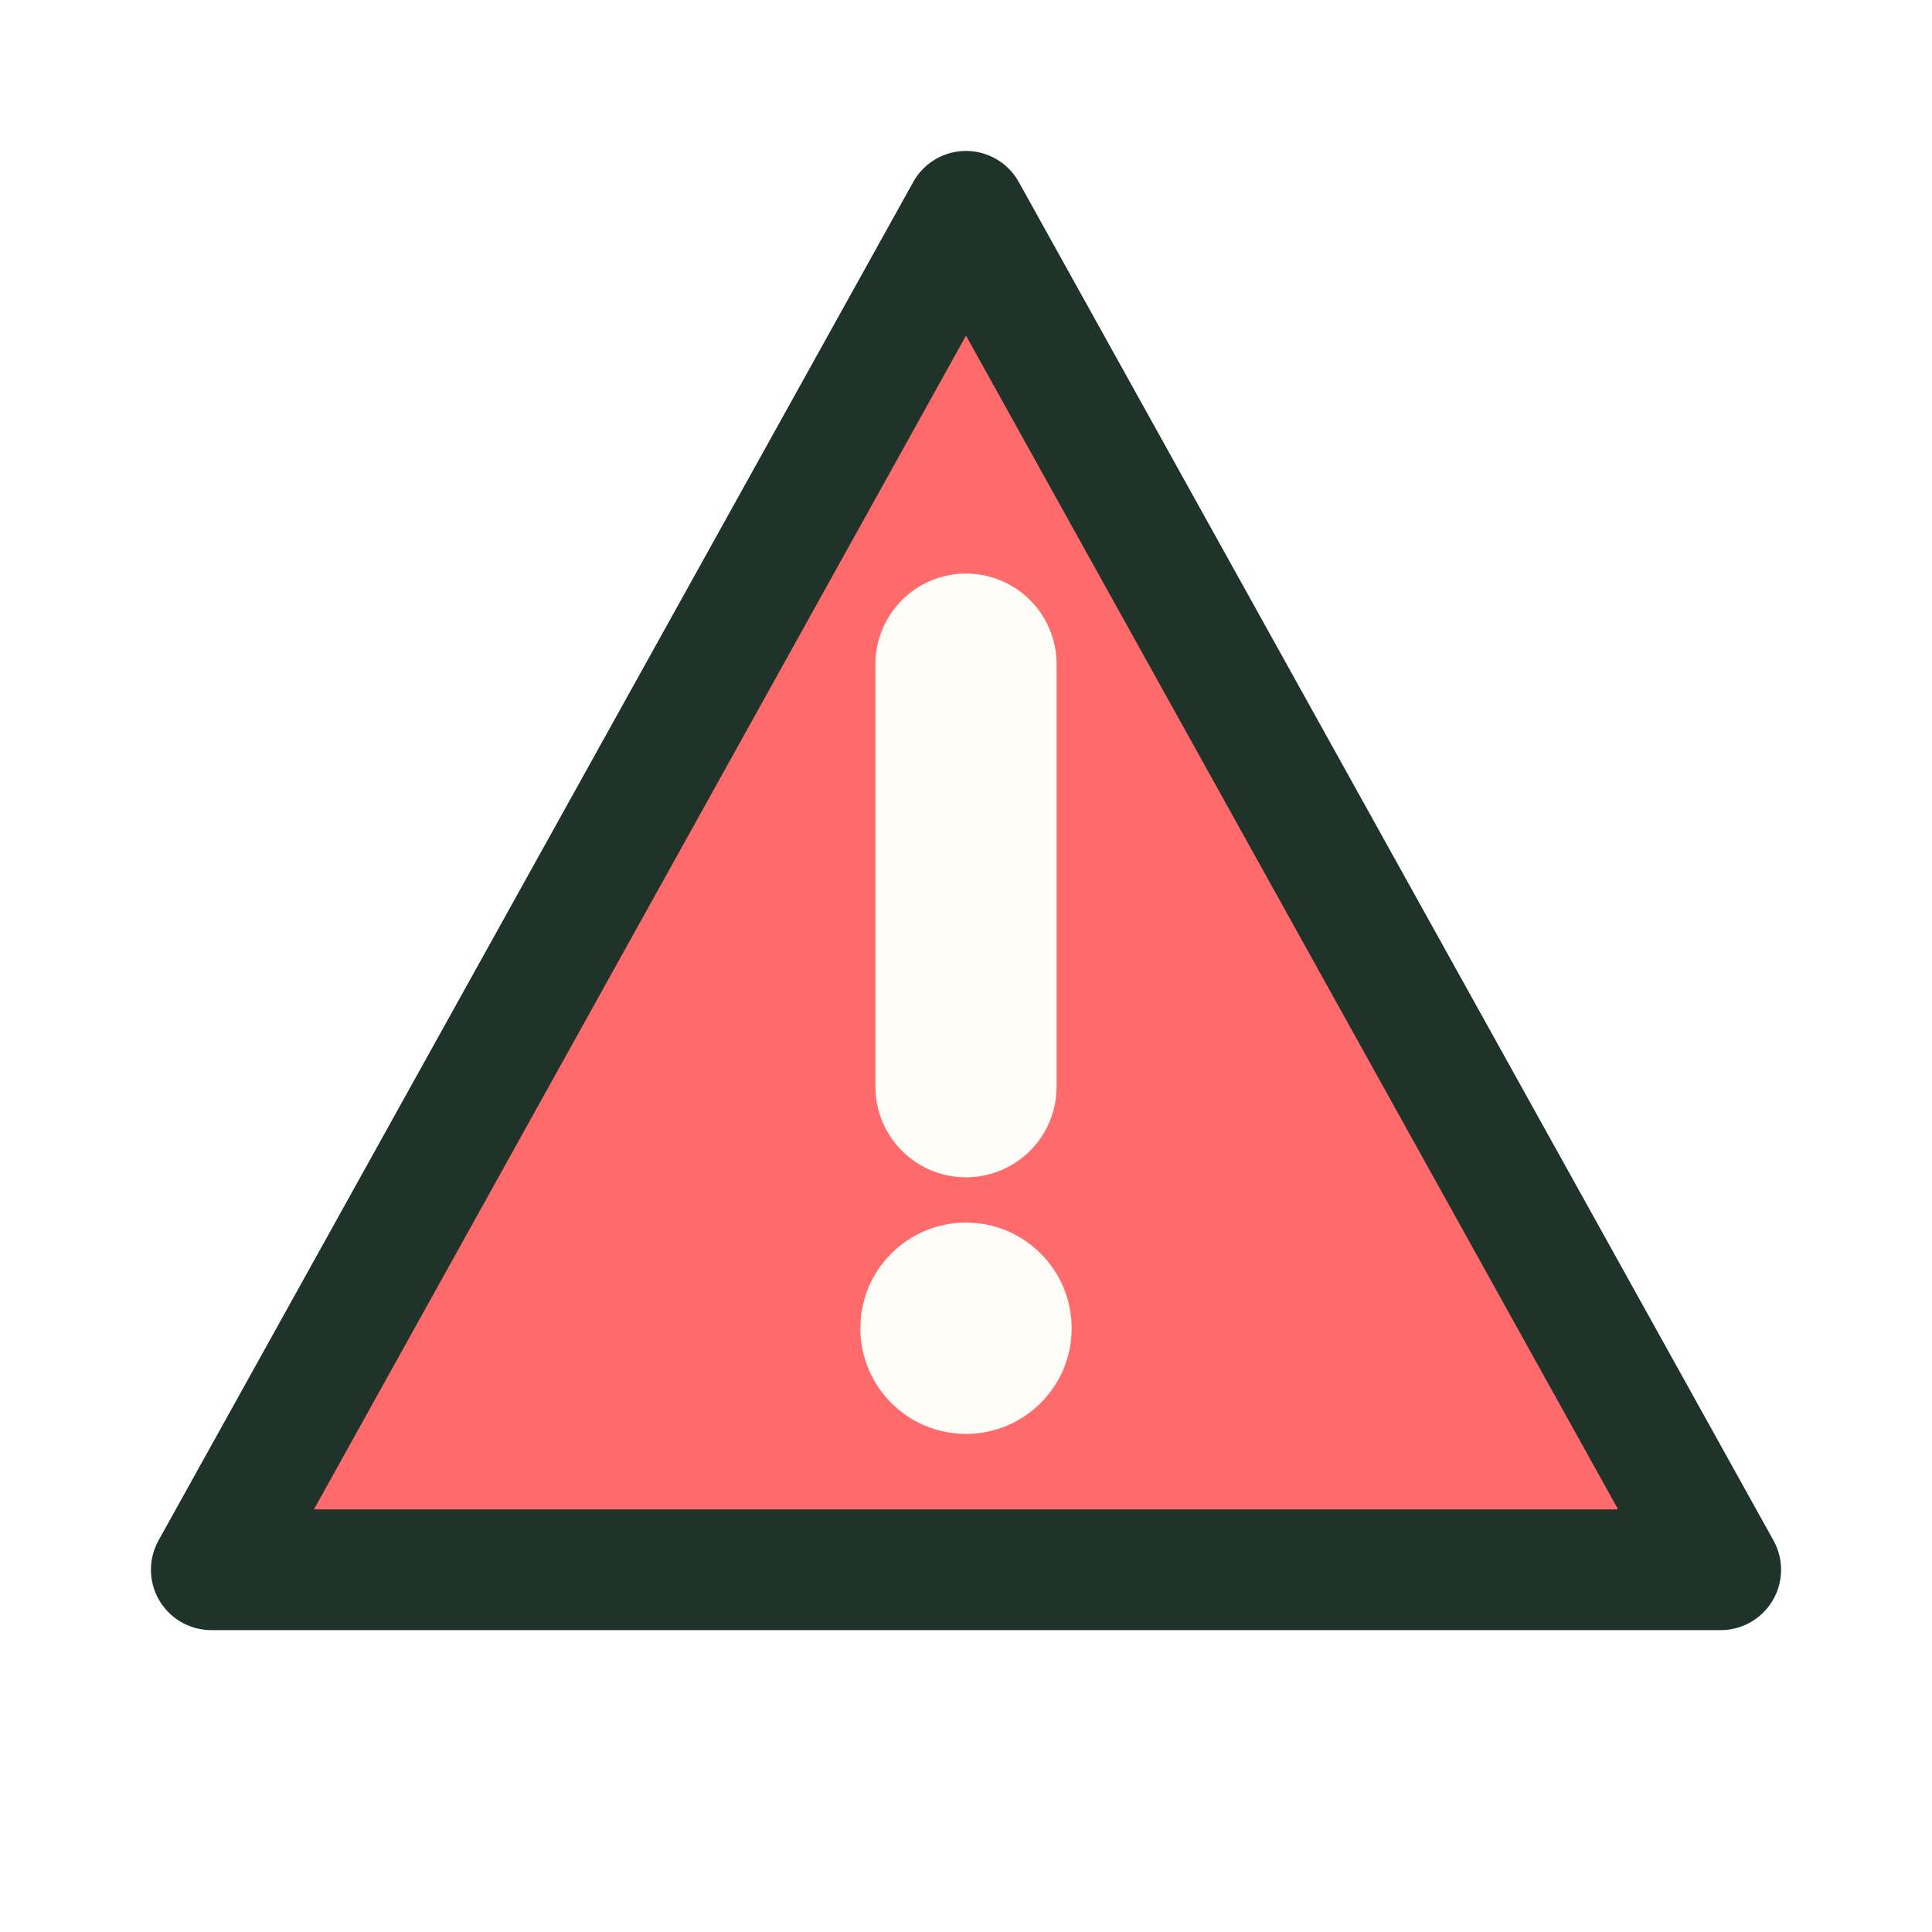
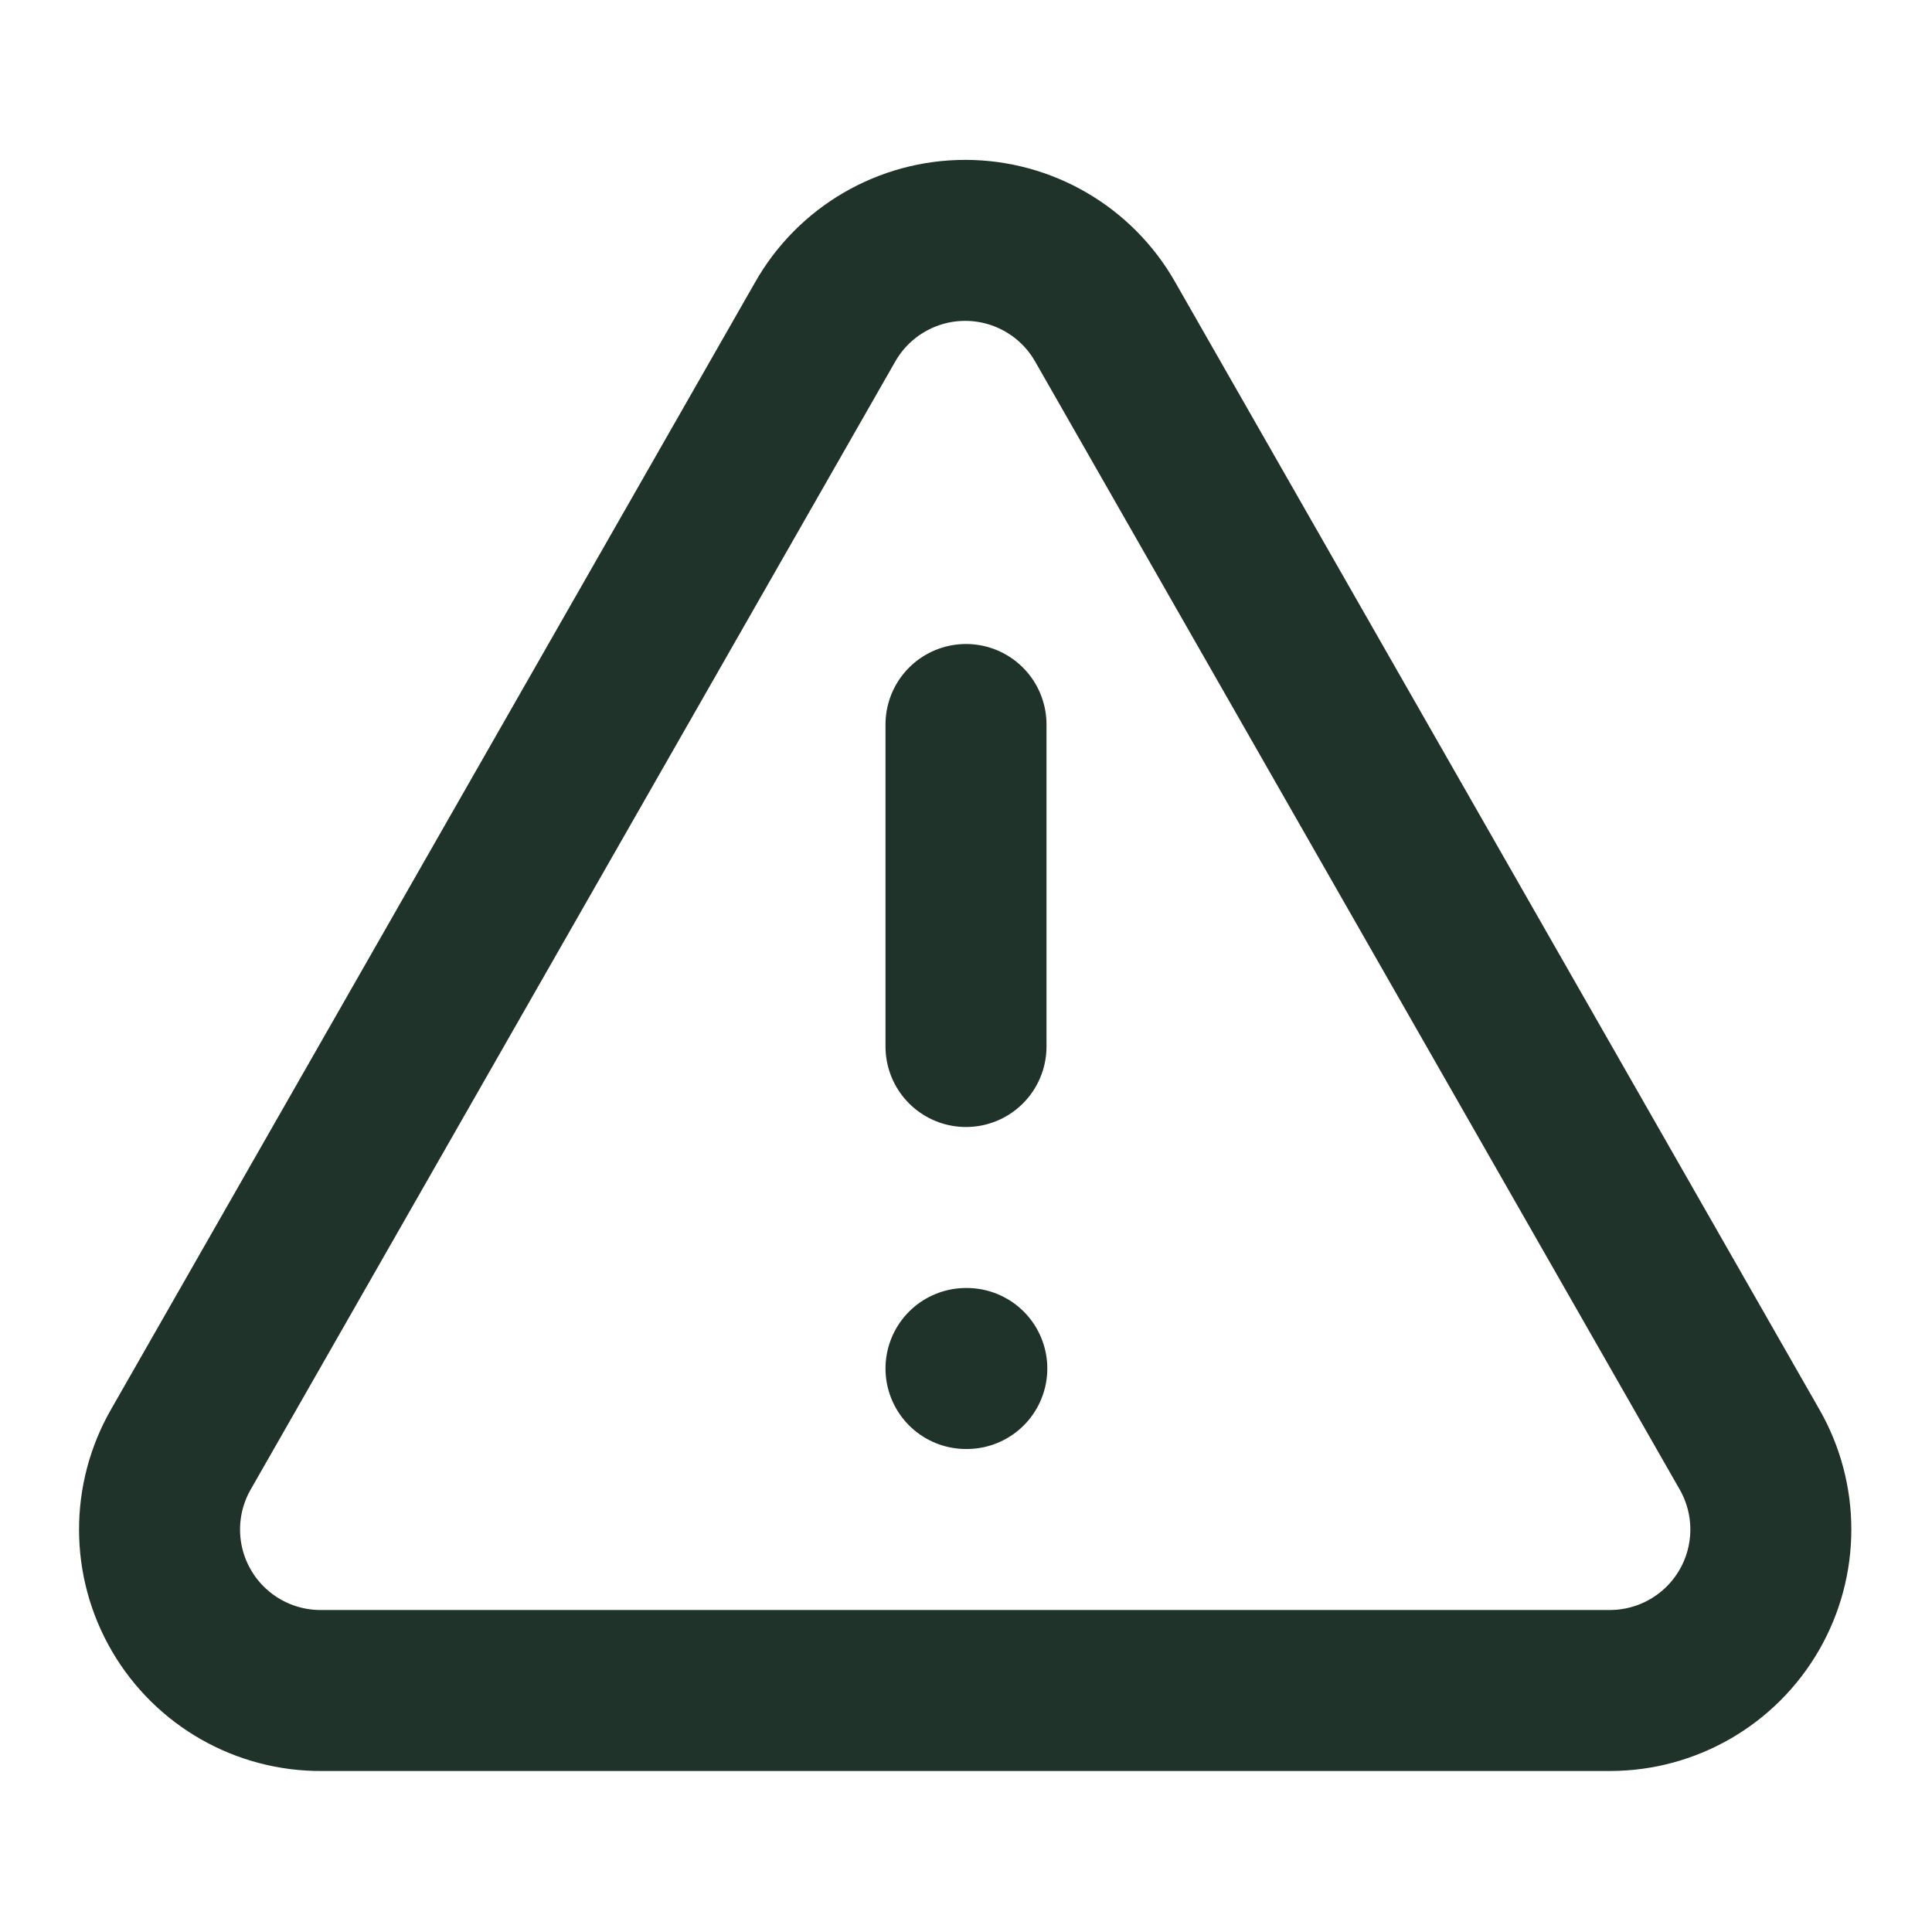
- <svg xmlns="http://www.w3.org/2000/svg" viewBox="0 0 64 64" width="64" height="64" class="cartoon_icon_root" data-icon="error" role="img" aria-label="Folveta error" focusable="false">
-   <g class="cartoon_icon_parts">
-     <path d="M32 7 57 52H7L32 7Z" fill="#ff6b6b" stroke="#20332b" stroke-width="4" stroke-linejoin="round" />
-     <g class="cartoon_icon_errorMark">
-       <path d="M32 22v14" stroke="#fffdf8" stroke-width="6" stroke-linecap="round" />
-       <circle cx="32" cy="44" r="3.5" fill="#fffdf8" />
-     </g>
-   </g>
+ <svg xmlns="http://www.w3.org/2000/svg" width="24" height="24" viewBox="0 0 24 24" fill="none" stroke="#20332b" stroke-width="2" stroke-linecap="round" stroke-linejoin="round" data-icon="error" role="img" aria-label="Folveta error" focusable="false">
+   <path d="m21.73 18-8-14a2 2 0 0 0-3.48 0l-8 14A2 2 0 0 0 4 21h16a2 2 0 0 0 1.73-3" />
+   <path d="M12 9v4" />
+   <path d="M12 17h.01" />
</svg>
